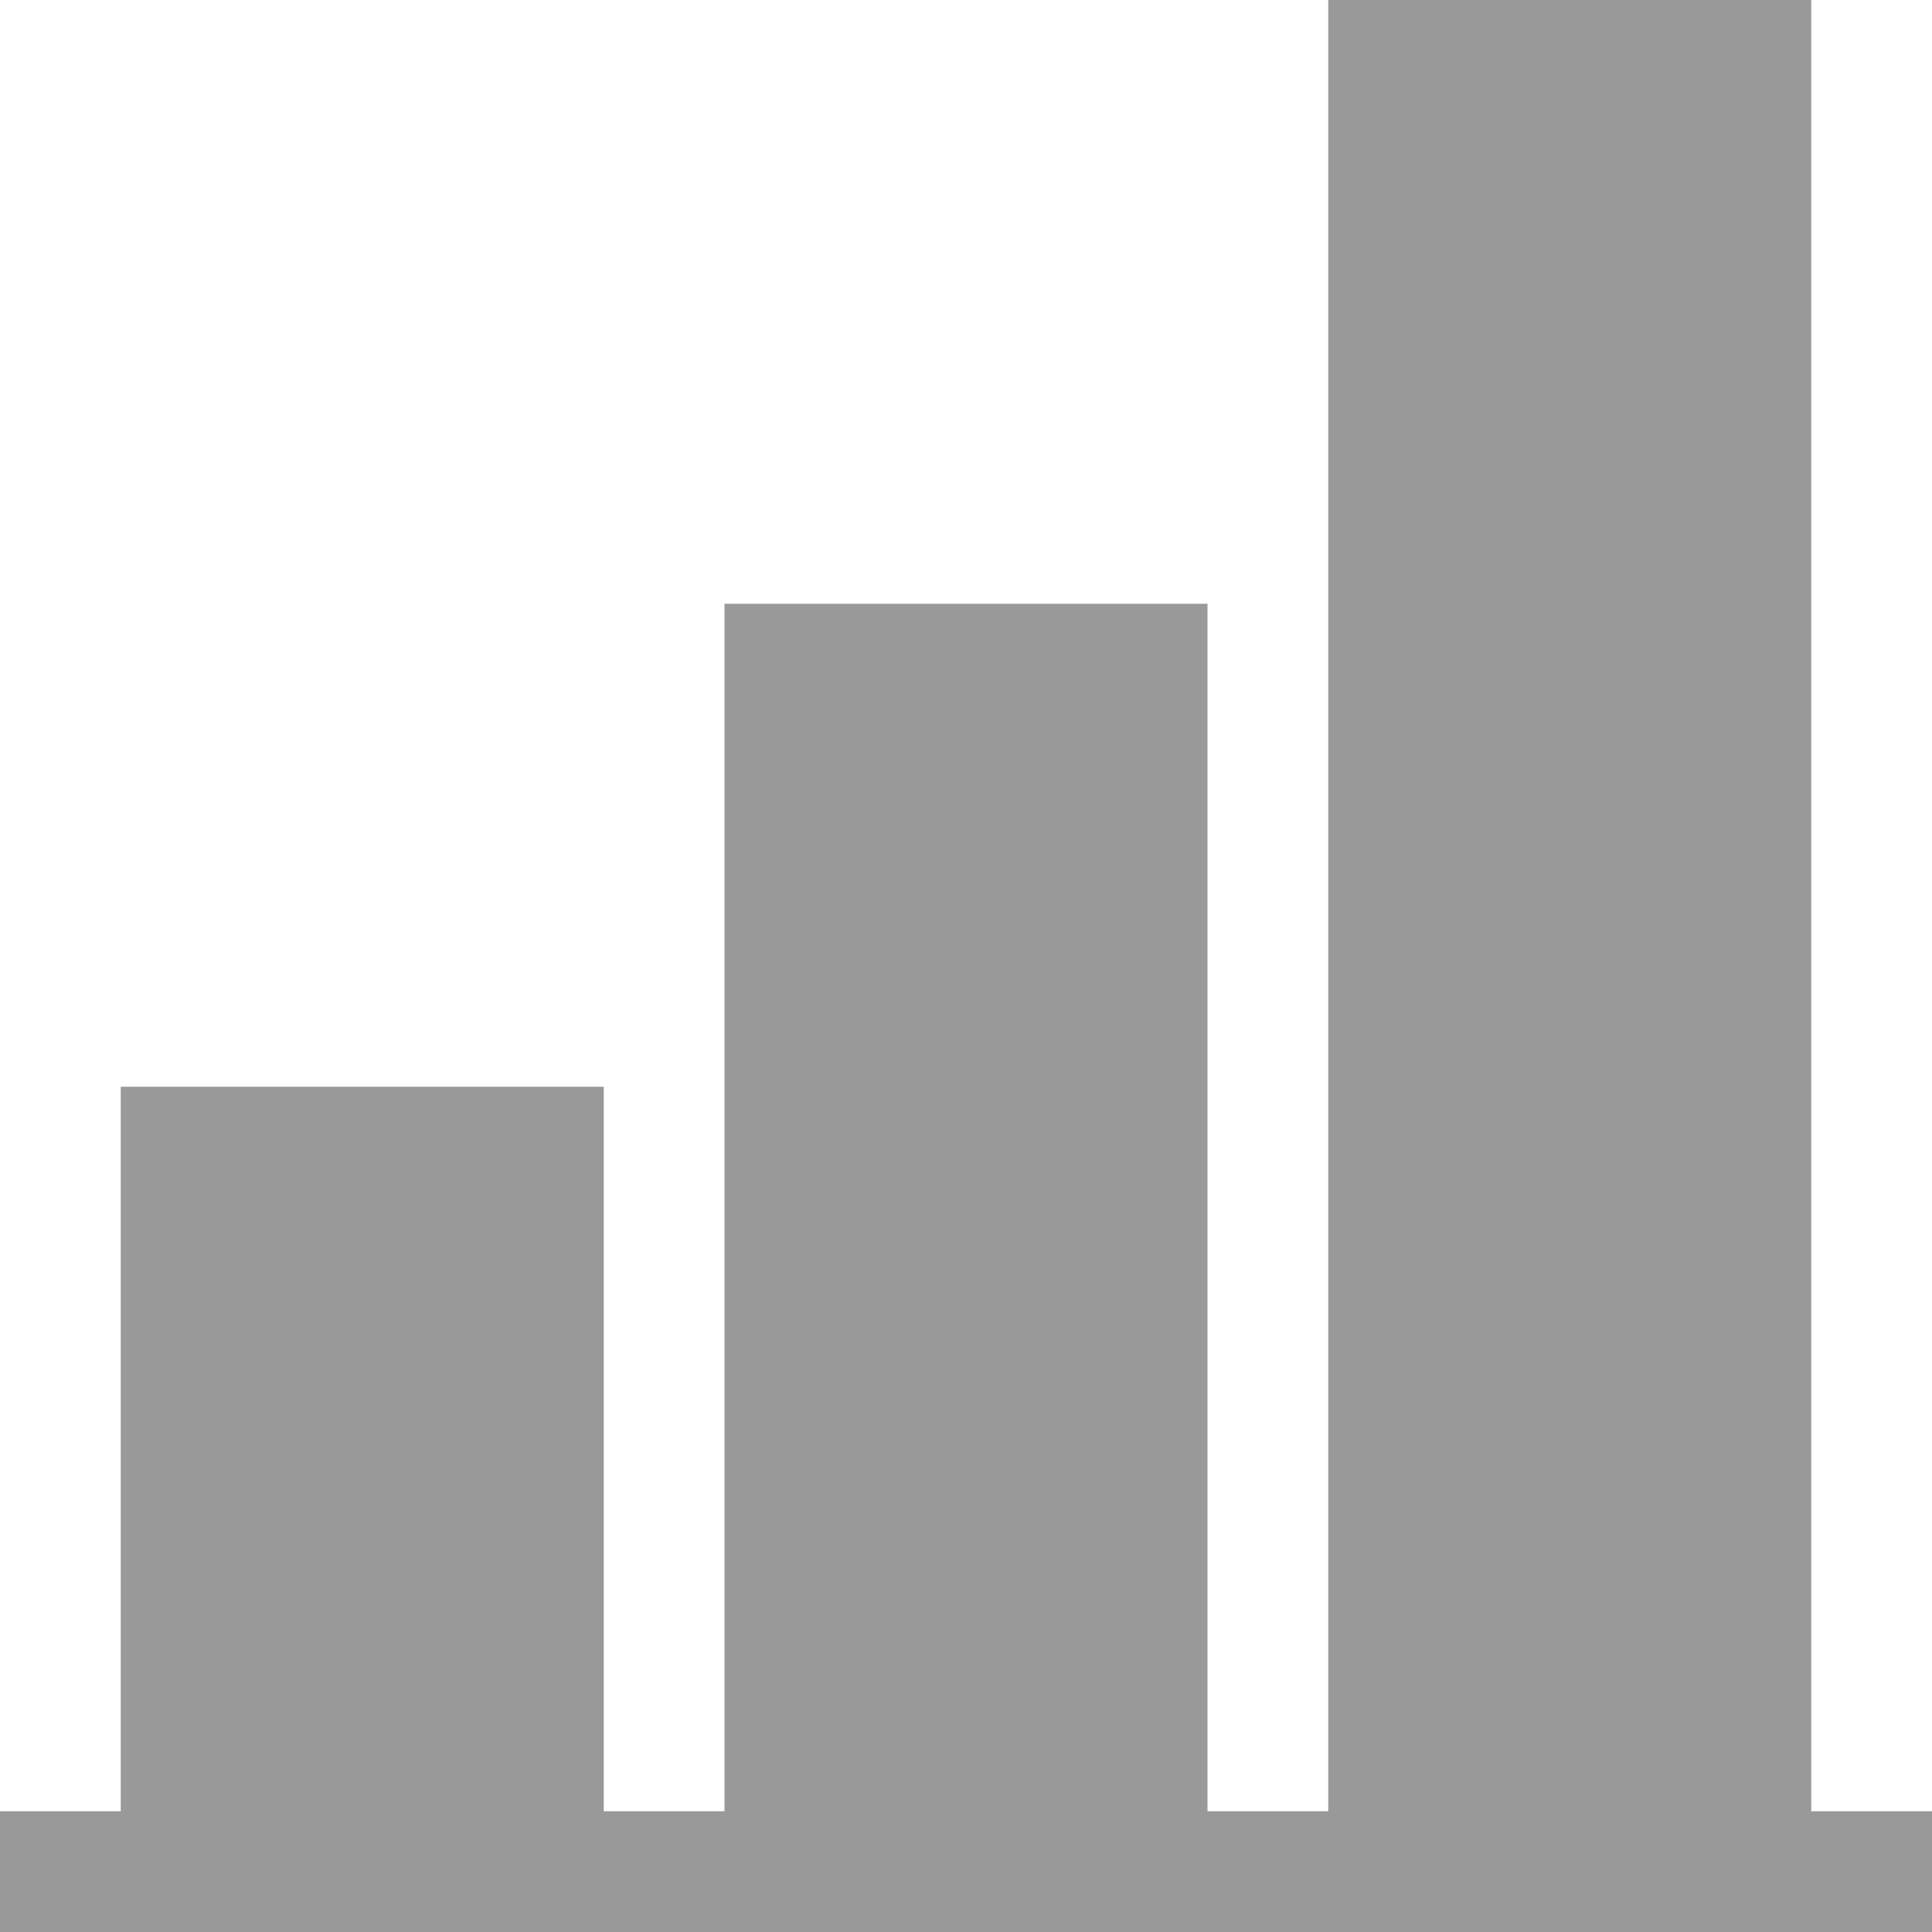
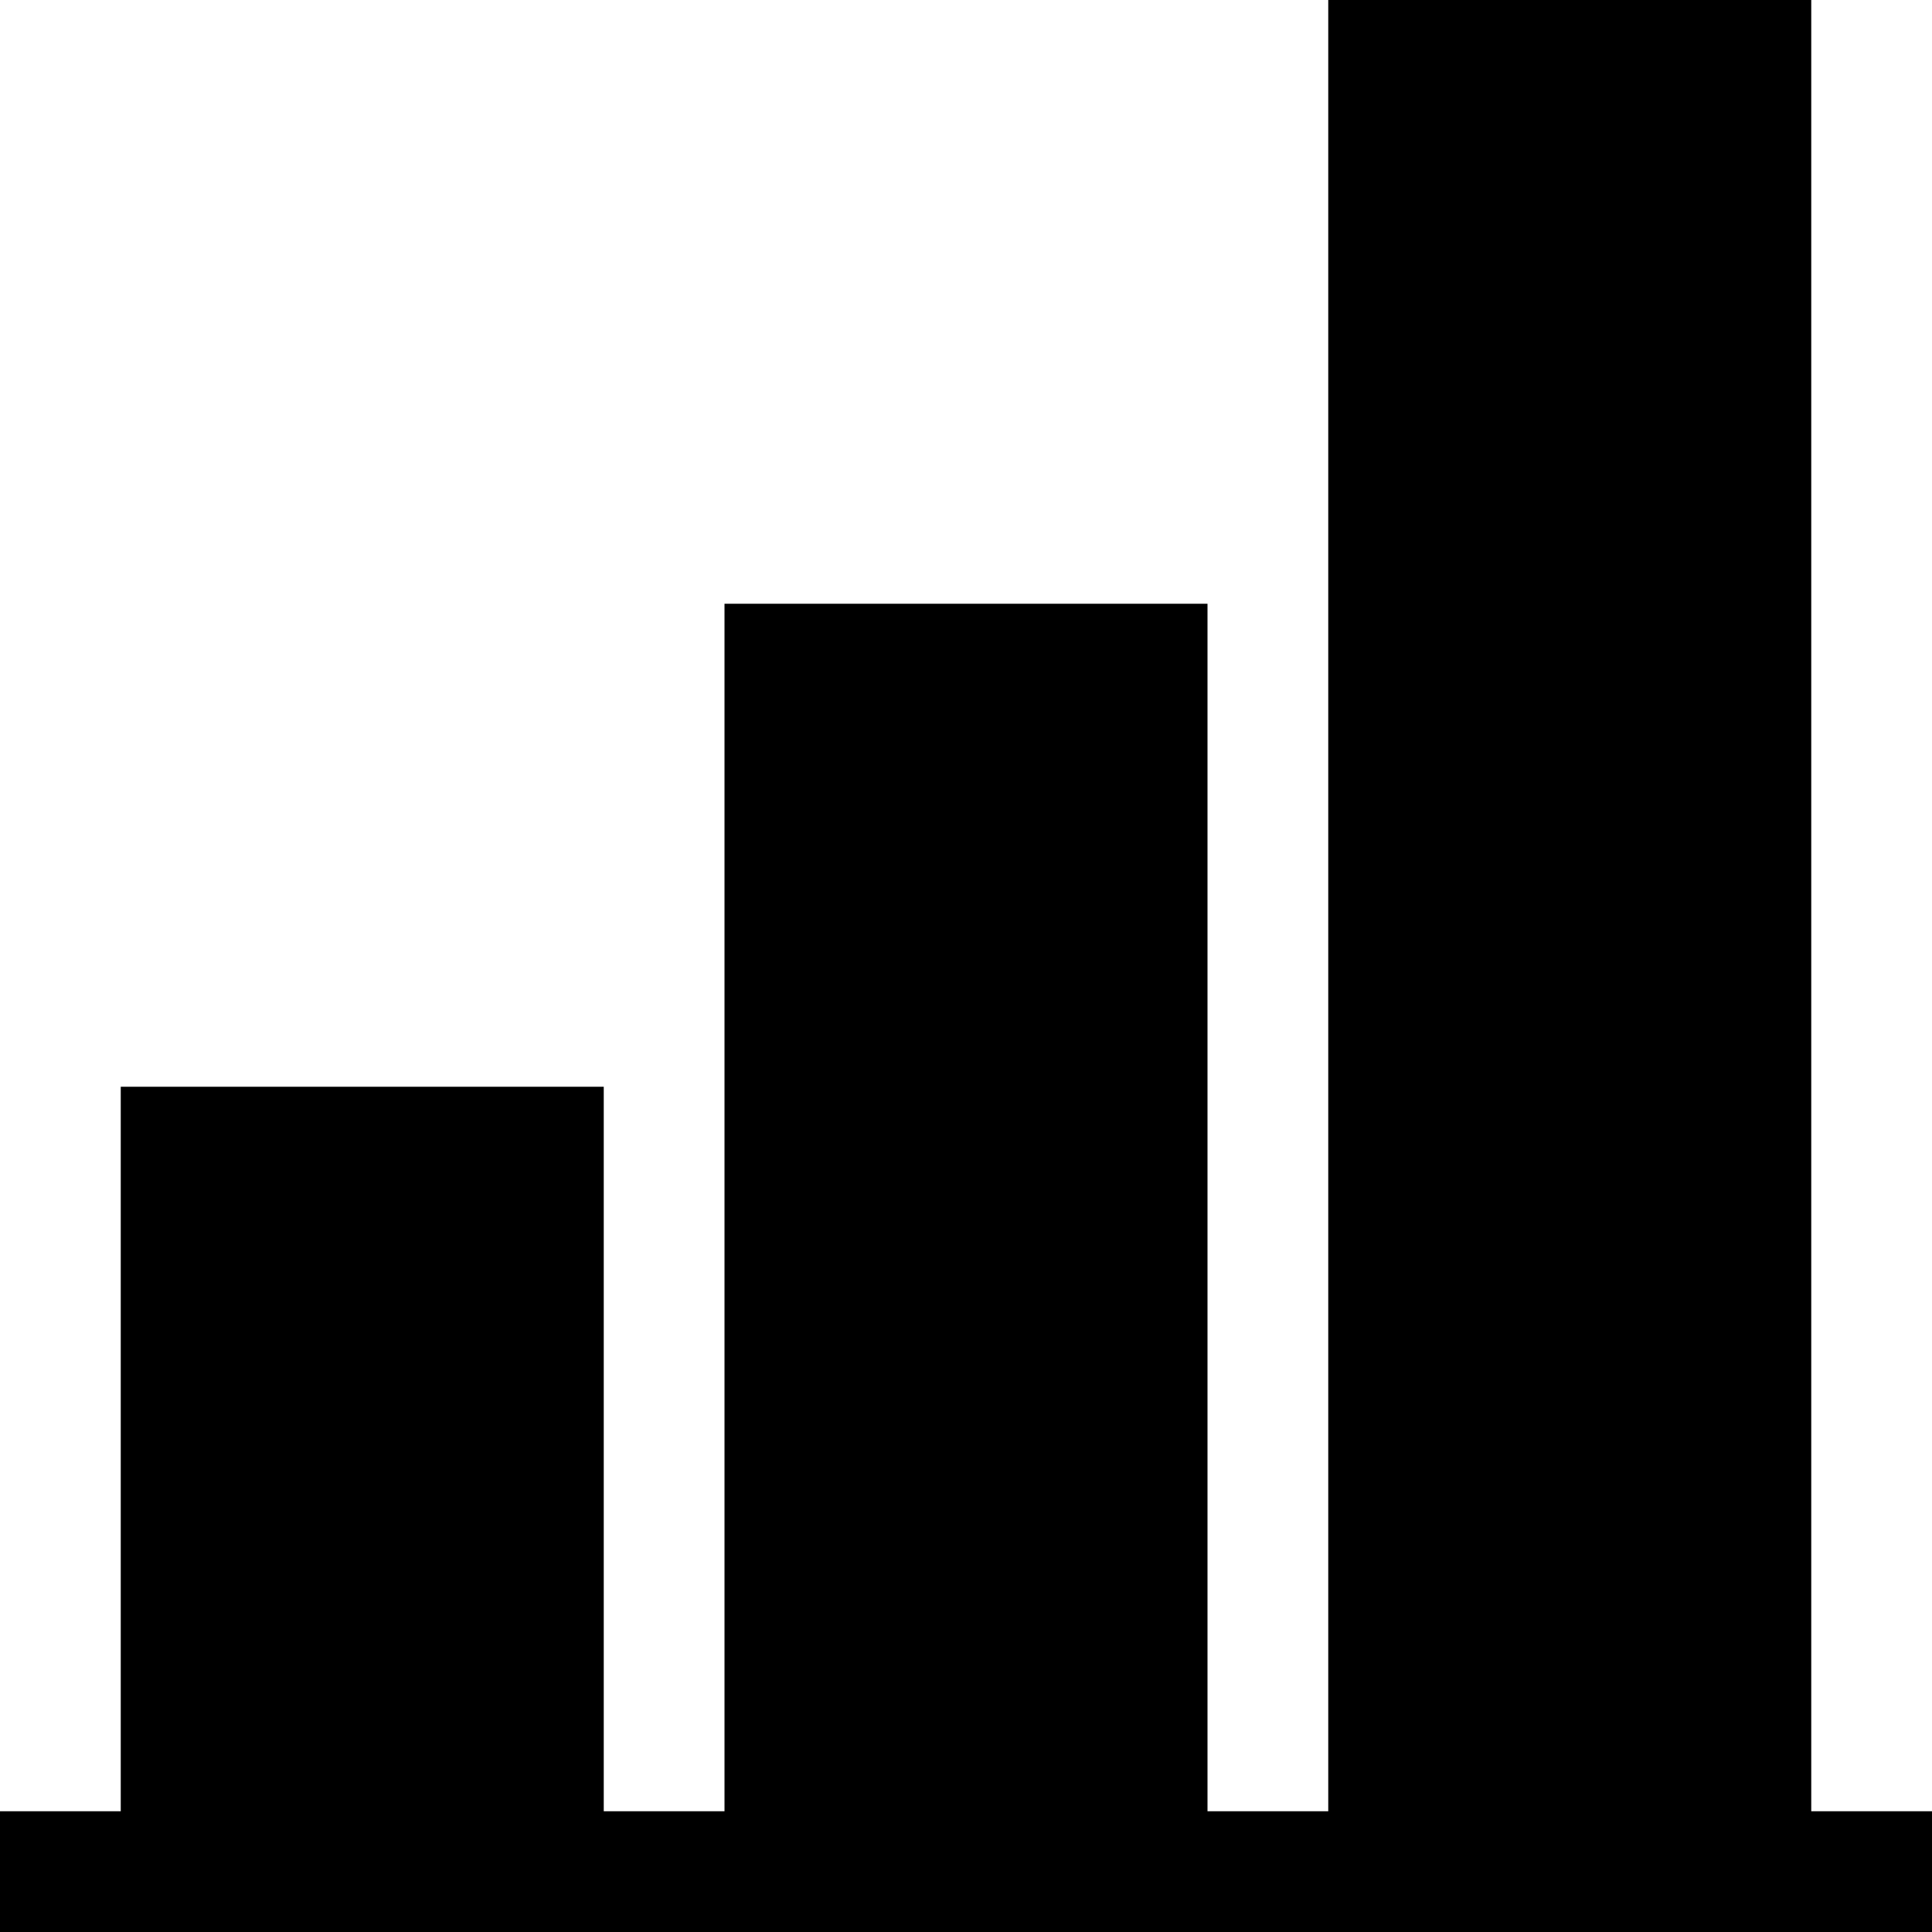
<svg xmlns="http://www.w3.org/2000/svg" width="16" height="16" viewBox="0 0 16 16" preserveAspectRatio="xMinYMid meet" overflow="visible">
-   <path d="M6 15v-10h4v10h-4zm9 1v-16h-4v16h4zm-10-1v-6h-4v6h4zm-5 1h16v-1h-16v1z" fill="#999" />
+   <path d="M6 15v-10h4v10h-4zm9 1v-16h-4v16h4zm-10-1v-6h-4v6h4zm-5 1h16v-1h-16v1z" />
</svg>
